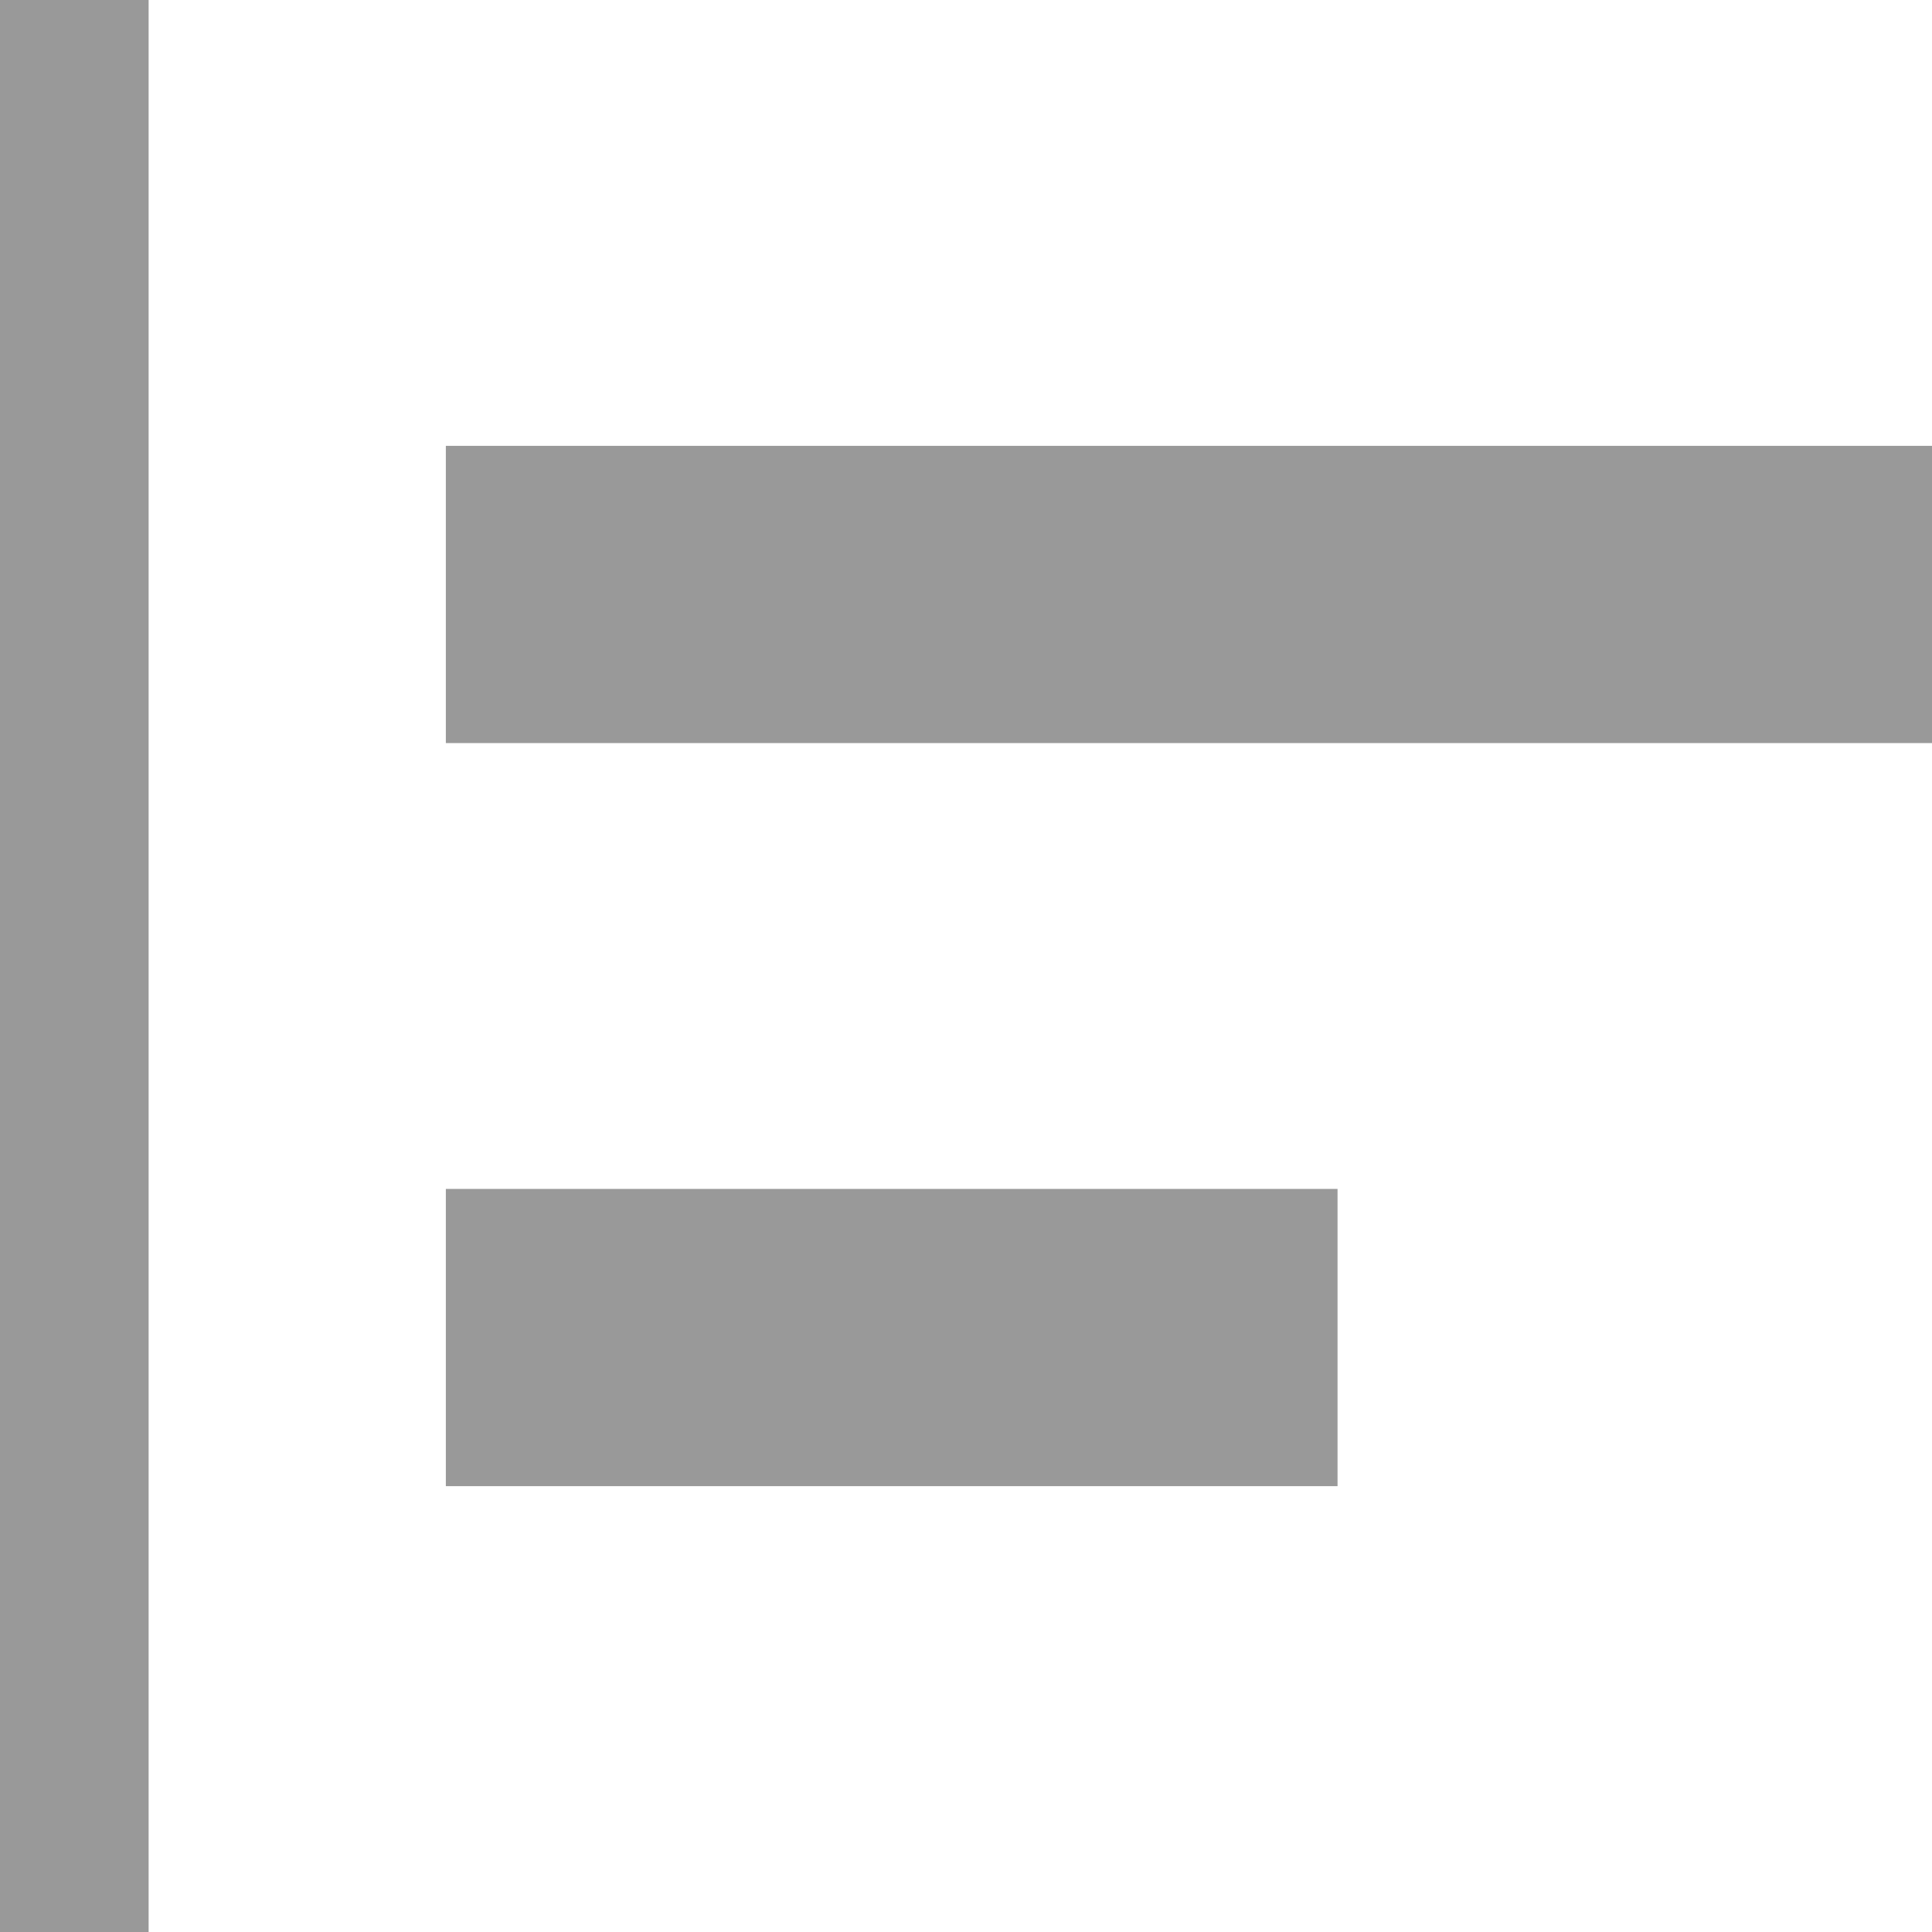
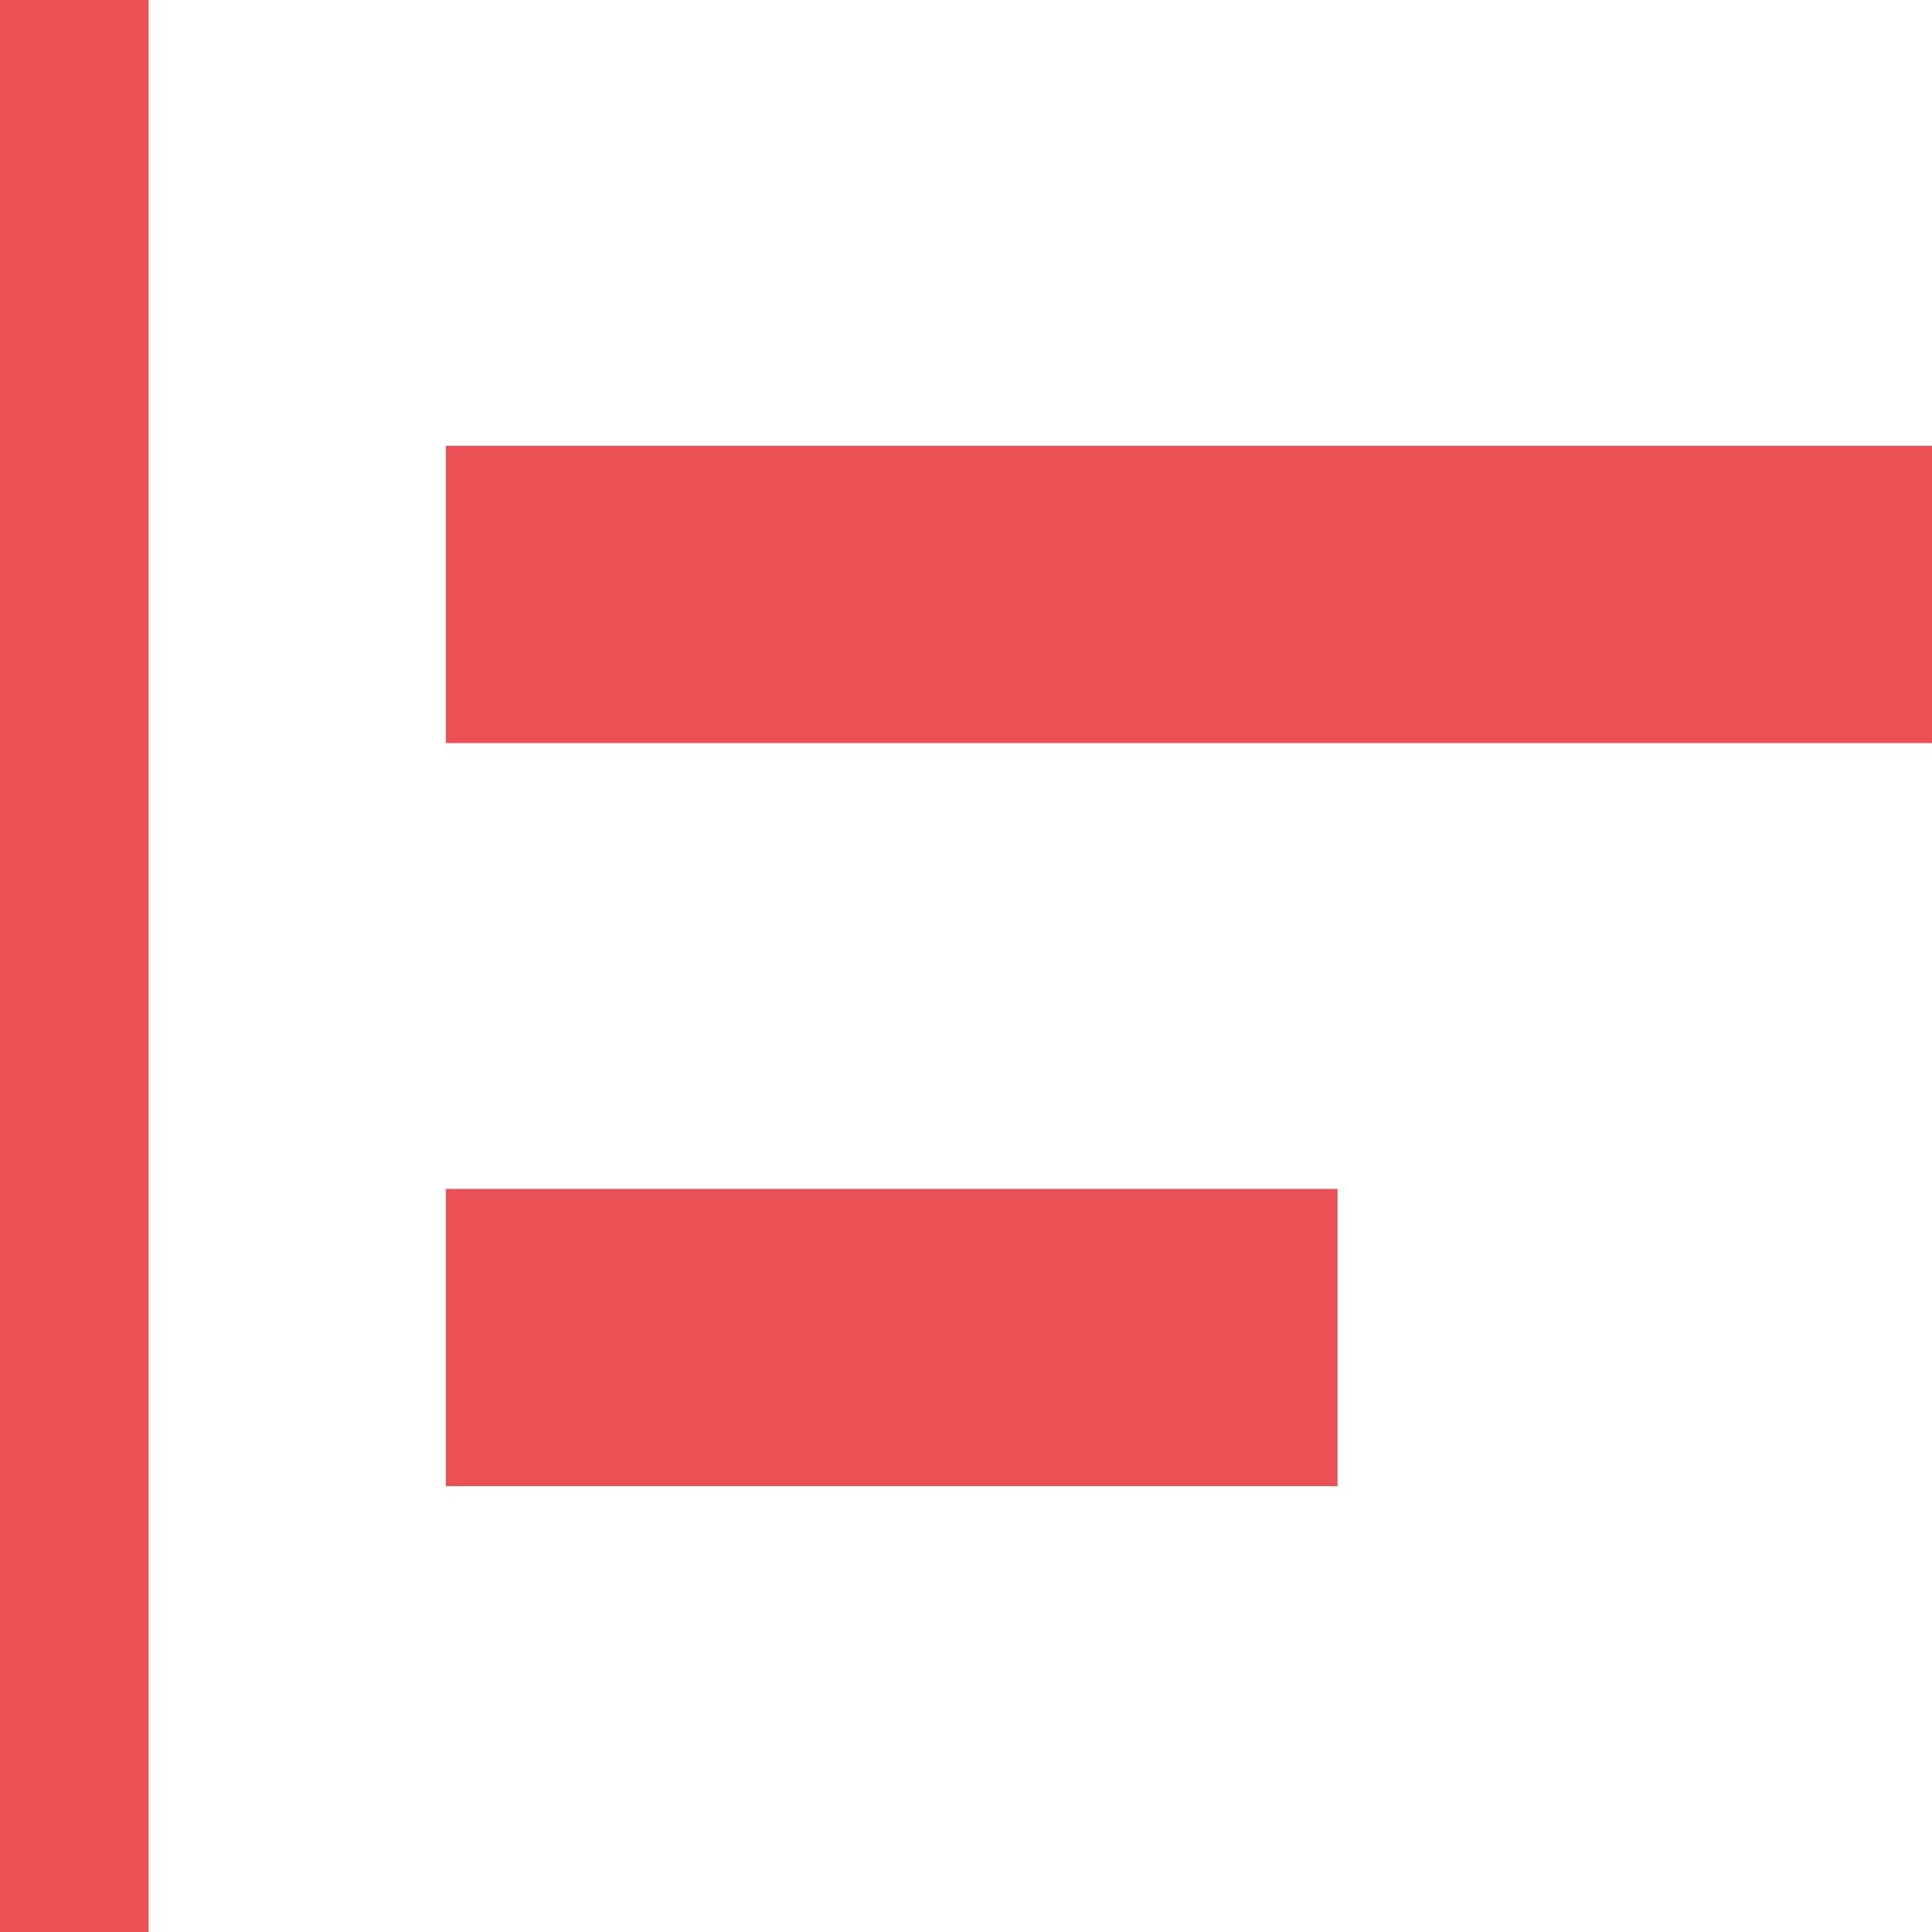
- <svg xmlns="http://www.w3.org/2000/svg" width="13" height="13" viewBox="0 0 13 13" fill="none">
-   <path d="M1 0H0V13H1V0Z" fill="#999999" />
-   <path d="M13 3H3V5H13V3Z" fill="#999999" />
-   <path d="M9 8H3V10H9V8Z" fill="#999999" />
+ <svg xmlns="http://www.w3.org/2000/svg" width="13" height="13" viewBox="0 0 13 13">
+   <path d="M1 0H0V13H1V0Z" fill="#EB5054" />
+   <path d="M13 3H3V5H13V3Z" fill="#EB5054" />
+   <path d="M9 8H3V10H9V8Z" fill="#EB5054" />
</svg>
